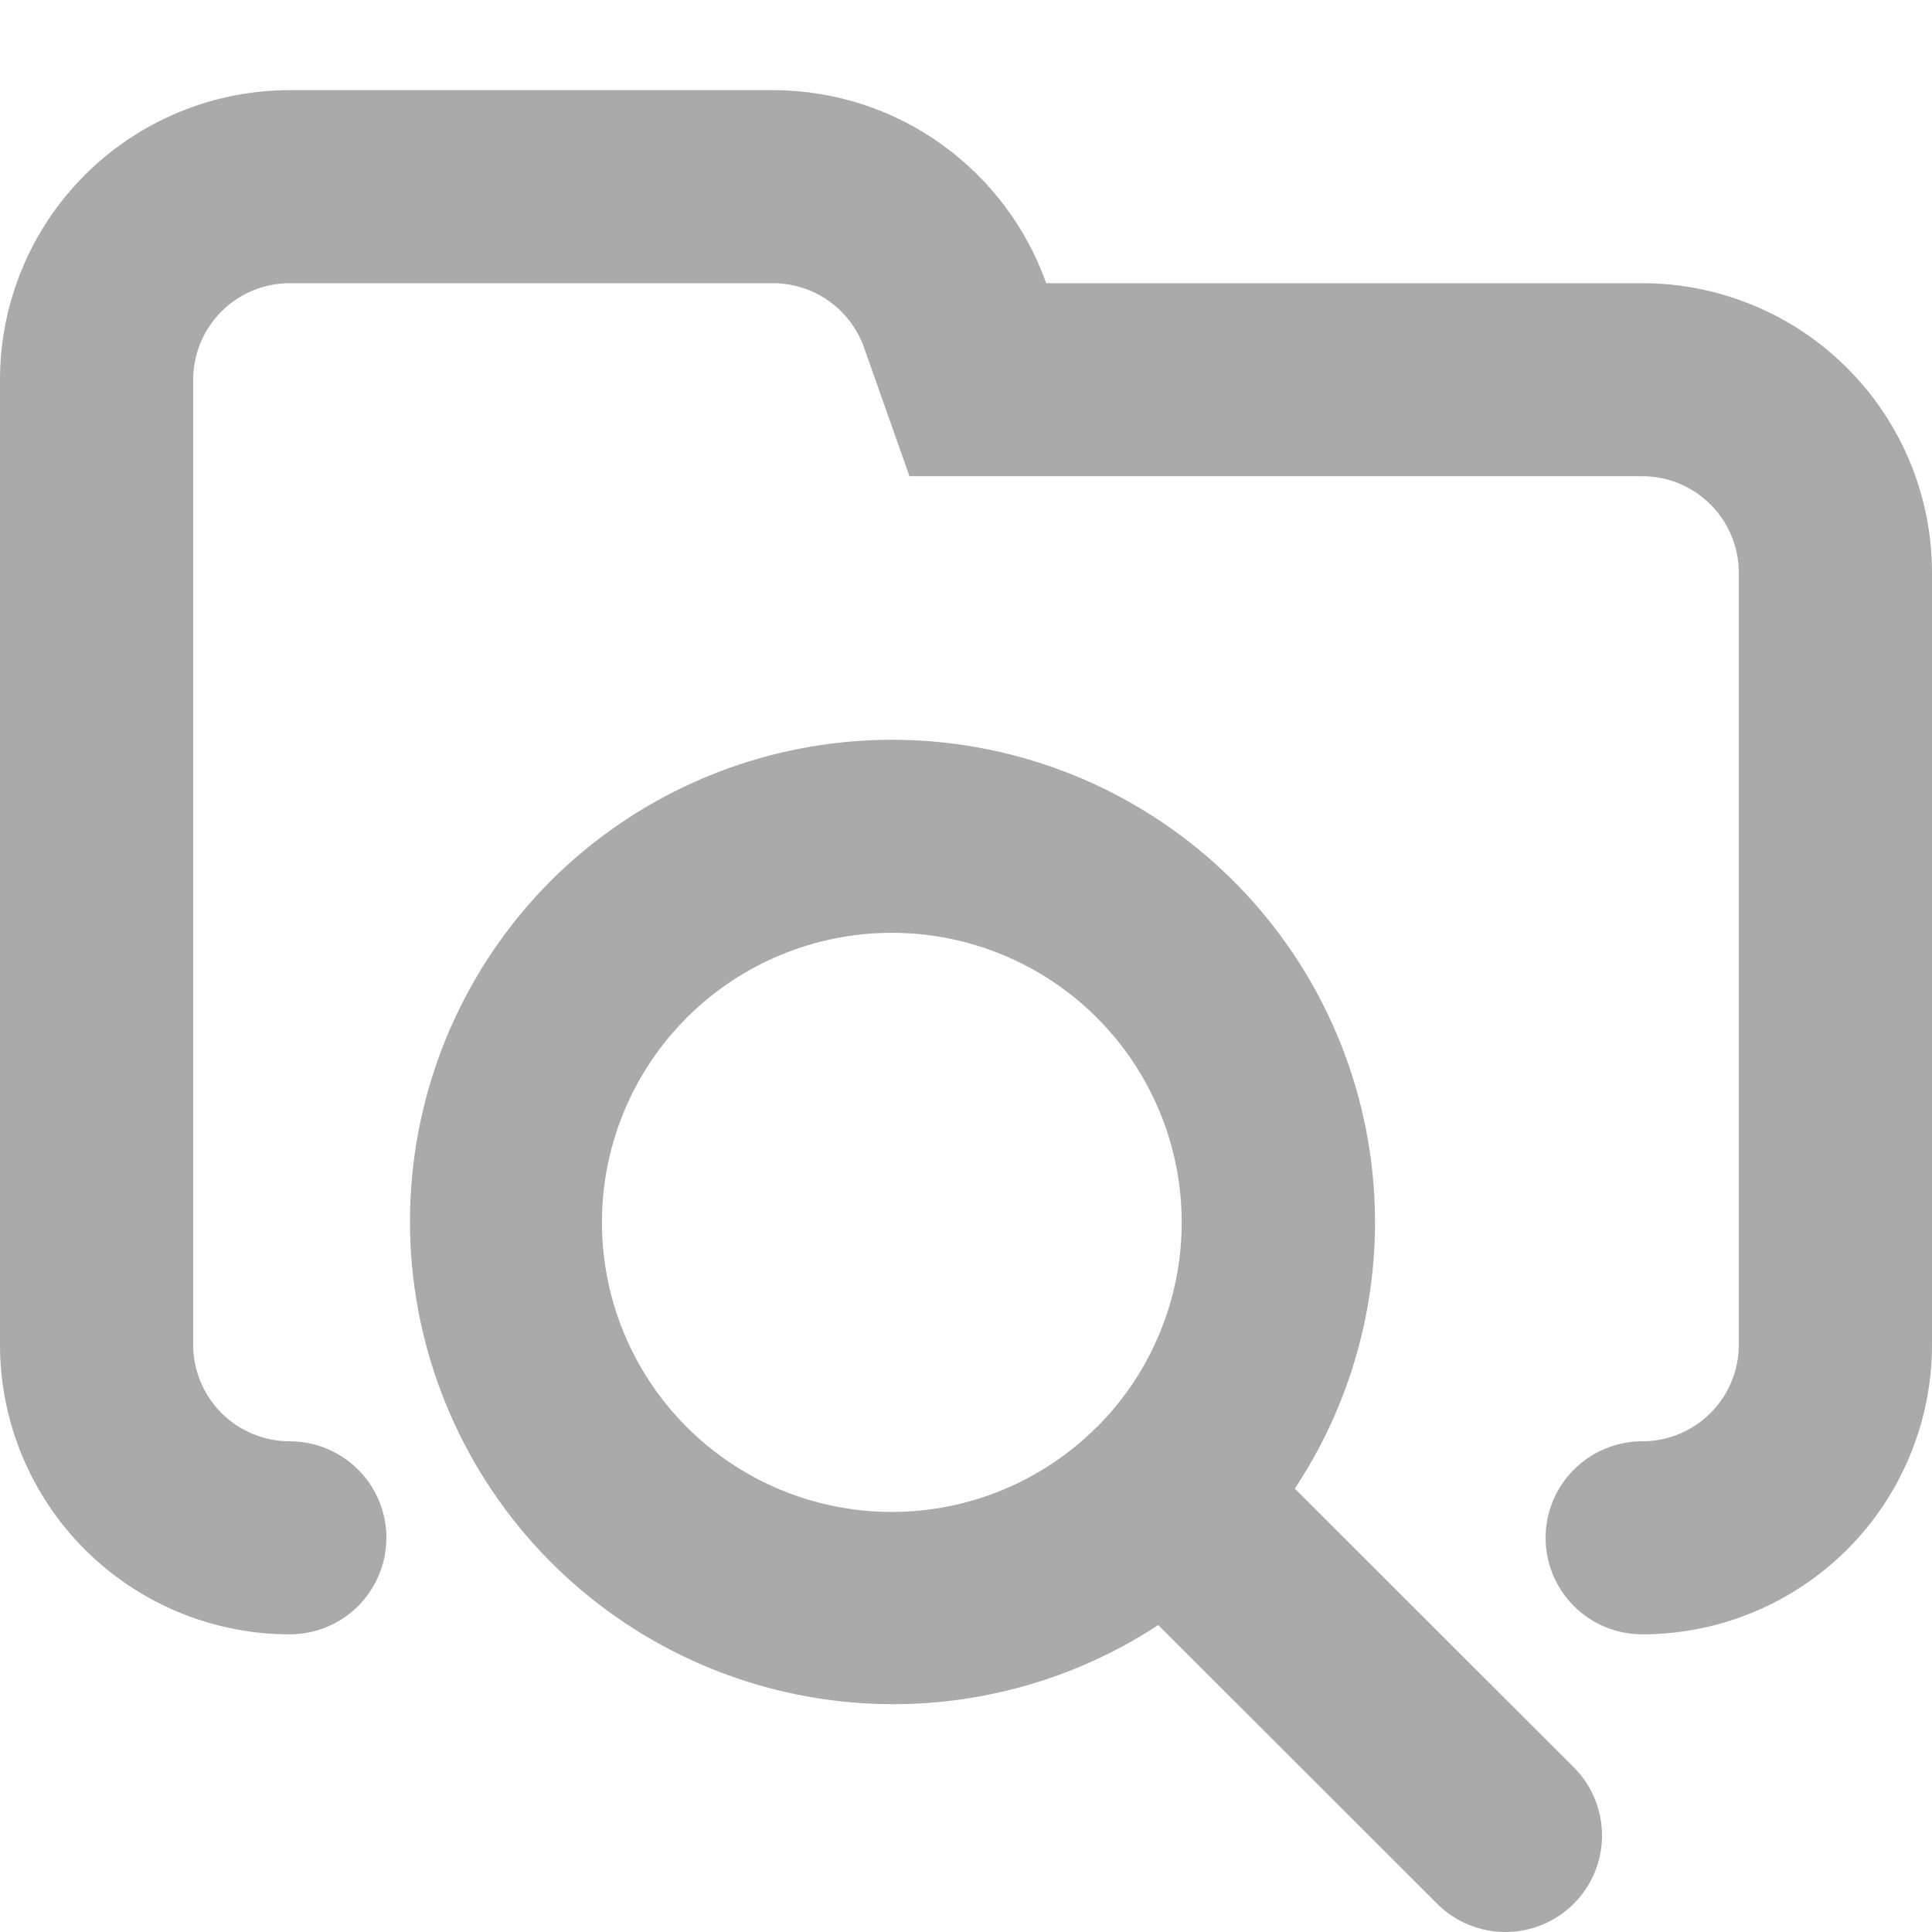
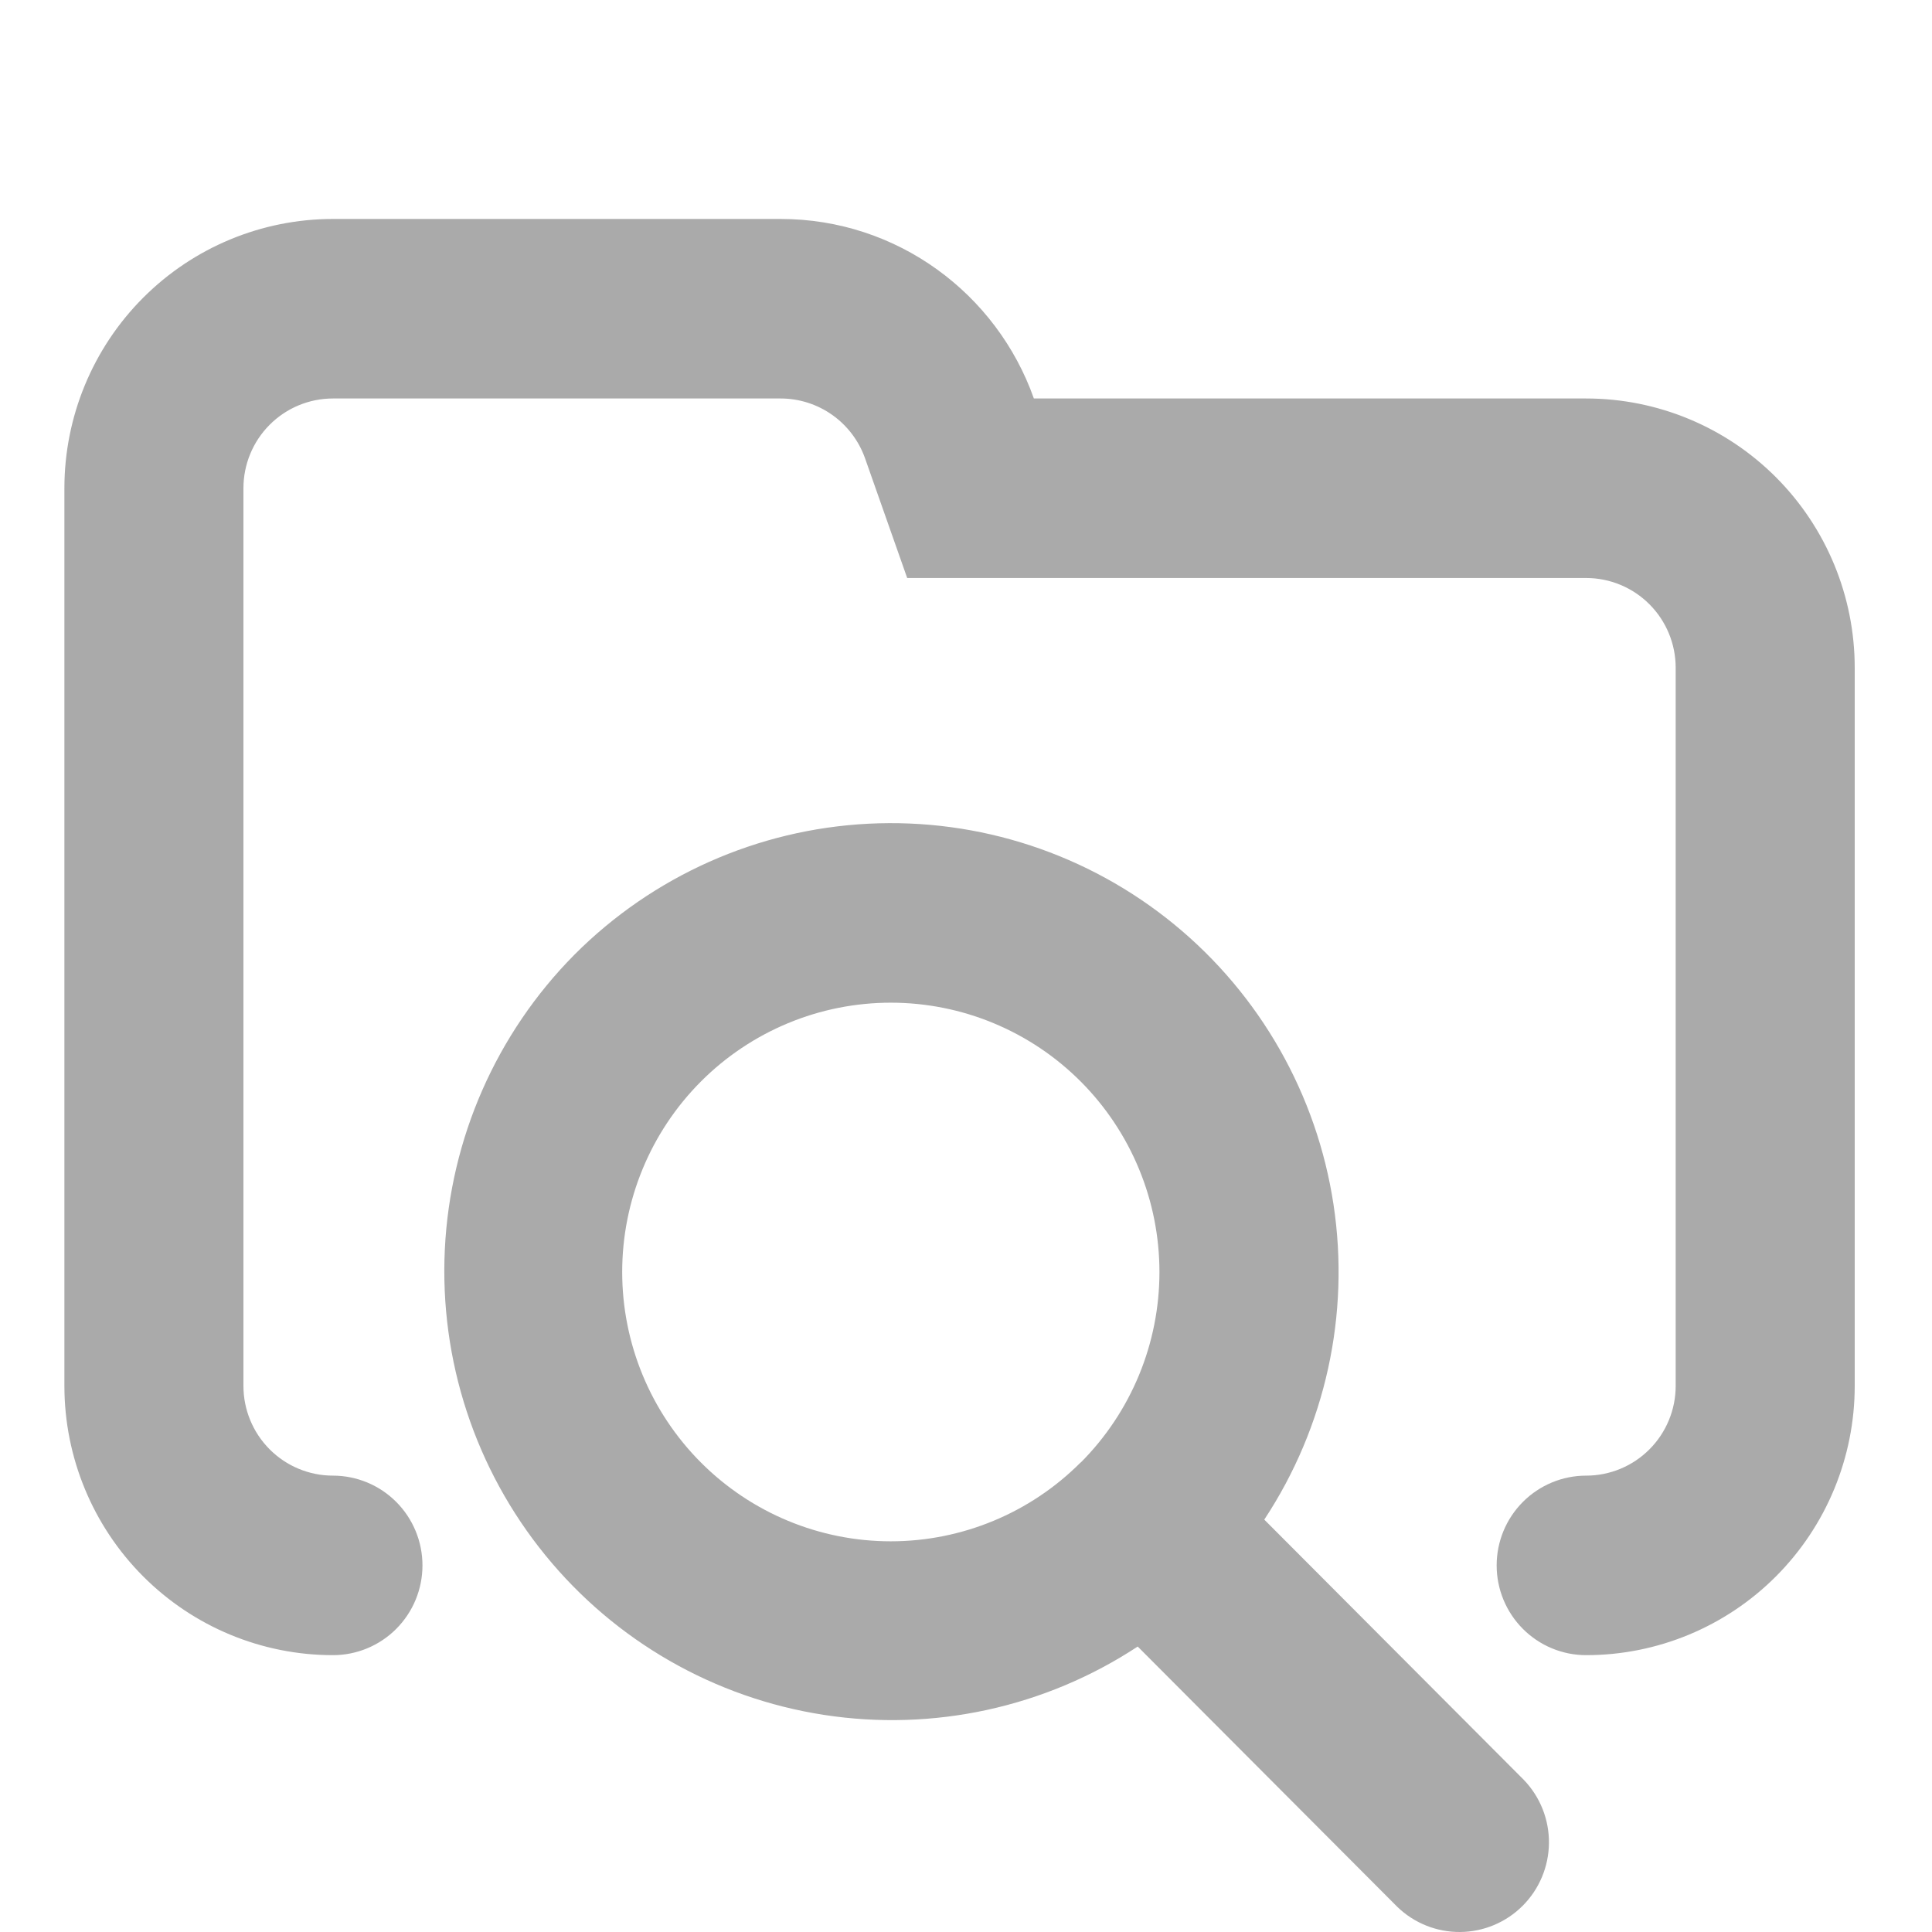
<svg xmlns="http://www.w3.org/2000/svg" width="150" height="150" viewBox="0 0 150 150" fill="none">
-   <path d="M127.5 126.89C125.511 126.89 123.603 126.1 122.197 124.695C120.79 123.29 120 121.384 120 119.397C120 117.409 120.79 115.503 122.197 114.098C123.603 112.693 125.511 111.903 127.5 111.903C129.489 111.903 131.397 111.114 132.803 109.709C134.21 108.304 135 106.398 135 104.41V44.465C135 42.478 134.21 40.572 132.803 39.167C131.397 37.762 129.489 36.972 127.5 36.972H70.612L67.08 26.977C66.561 25.516 65.601 24.252 64.333 23.358C63.066 22.464 61.552 21.985 60 21.986H22.5C20.511 21.986 18.603 22.776 17.197 24.181C15.79 25.586 15 27.492 15 29.479V104.41C15 106.398 15.79 108.304 17.197 109.709C18.603 111.114 20.511 111.903 22.5 111.903C24.489 111.903 26.397 112.693 27.803 114.098C29.21 115.503 30 117.409 30 119.397C30 121.384 29.21 123.29 27.803 124.695C26.397 126.1 24.489 126.89 22.5 126.89C16.533 126.89 10.81 124.521 6.59 120.306C2.371 116.09 0 110.372 0 104.41L0 29.479C0 23.517 2.371 17.8 6.59 13.584C10.81 9.368 16.533 7 22.5 7L60 7C69.795 7 78.127 13.257 81.225 21.986H127.5C133.467 21.986 139.19 24.355 143.41 28.57C147.629 32.786 150 38.504 150 44.465V104.41C150 110.372 147.629 116.09 143.41 120.306C139.19 124.521 133.467 126.89 127.5 126.89ZM89.925 126.17C82.17 131.254 72.806 133.287 63.639 131.877C54.472 130.468 46.153 125.716 40.287 118.538C34.421 111.361 31.424 102.267 31.875 93.011C32.325 83.756 36.192 74.996 42.727 68.421C49.298 61.85 58.077 57.952 67.361 57.483C76.646 57.013 85.773 60.006 92.974 65.88C100.175 71.754 104.935 80.091 106.331 89.274C107.727 98.456 105.66 107.83 100.53 115.575L122.28 137.305C123.645 138.719 124.4 140.613 124.381 142.577C124.363 144.542 123.573 146.421 122.181 147.809C120.79 149.197 118.908 149.984 116.942 150C114.975 150.015 113.081 149.259 111.667 147.893L89.925 126.17ZM85.155 110.809C87.245 108.721 88.903 106.243 90.034 103.514C91.165 100.786 91.747 97.862 91.747 94.909C91.747 91.956 91.165 89.032 90.034 86.304C88.903 83.576 87.245 81.097 85.155 79.009C83.065 76.921 80.584 75.264 77.853 74.134C75.122 73.004 72.196 72.423 69.24 72.423C66.284 72.423 63.358 73.004 60.627 74.134C57.896 75.264 55.415 76.921 53.325 79.009C49.105 83.225 46.734 88.943 46.734 94.905C46.734 100.868 49.105 106.586 53.325 110.802C57.545 115.018 63.268 117.387 69.236 117.387C75.204 117.387 80.928 115.018 85.147 110.802L85.155 110.809Z" fill="#AAAAAA" />
+   <path d="M123.15 128.506C121.307 128.506 119.539 127.772 118.236 126.465C116.932 125.158 116.2 123.385 116.2 121.537C116.2 119.688 116.932 117.916 118.236 116.609C119.539 115.302 121.307 114.568 123.15 114.568C124.993 114.568 126.761 113.833 128.064 112.526C129.368 111.219 130.1 109.447 130.1 107.598V51.846C130.1 49.997 129.368 48.225 128.064 46.918C126.761 45.611 124.993 44.876 123.15 44.876H70.434L67.161 35.58C66.68 34.221 65.79 33.045 64.615 32.214C63.441 31.383 62.038 30.937 60.6 30.938H25.85C24.007 30.938 22.239 31.672 20.936 32.979C19.632 34.286 18.9 36.059 18.9 37.907V107.598C18.9 109.447 19.632 111.219 20.936 112.526C22.239 113.833 24.007 114.568 25.85 114.568C27.693 114.568 29.461 115.302 30.764 116.609C32.068 117.916 32.8 119.688 32.8 121.537C32.8 123.385 32.068 125.158 30.764 126.465C29.461 127.772 27.693 128.506 25.85 128.506C20.32 128.506 15.017 126.303 11.107 122.382C7.197 118.461 5 113.143 5 107.598L5 37.907C5 32.362 7.197 27.044 11.107 23.124C15.017 19.203 20.32 17 25.85 17H60.6C69.677 17 77.398 22.819 80.269 30.938H123.15C128.68 30.938 133.983 33.141 137.893 37.062C141.803 40.983 144 46.301 144 51.846V107.598C144 113.143 141.803 118.461 137.893 122.382C133.983 126.303 128.68 128.506 123.15 128.506ZM88.331 127.837C81.144 132.564 72.467 134.455 63.972 133.144C55.477 131.834 47.768 127.414 42.333 120.738C36.897 114.063 34.12 105.605 34.537 96.996C34.955 88.388 38.538 80.241 44.594 74.126C50.683 68.015 58.818 64.389 67.421 63.953C76.025 63.516 84.484 66.299 91.156 71.763C97.829 77.226 102.24 84.98 103.534 93.52C104.827 102.061 102.912 110.778 98.158 117.982L118.313 138.193C119.578 139.508 120.277 141.269 120.26 143.096C120.243 144.924 119.511 146.671 118.221 147.962C116.932 149.254 115.188 149.985 113.366 150C111.544 150.014 109.788 149.311 108.479 148.04L88.331 127.837ZM83.91 113.55C85.847 111.608 87.383 109.302 88.431 106.765C89.48 104.228 90.019 101.508 90.019 98.762C90.019 96.015 89.48 93.296 88.431 90.758C87.383 88.221 85.847 85.915 83.91 83.973C81.974 82.031 79.674 80.491 77.144 79.44C74.613 78.388 71.901 77.848 69.162 77.848C66.424 77.848 63.711 78.388 61.181 79.44C58.65 80.491 56.351 82.031 54.414 83.973C50.504 87.894 48.307 93.213 48.307 98.758C48.307 104.304 50.504 109.622 54.414 113.543C58.325 117.464 63.629 119.667 69.159 119.667C74.689 119.667 79.993 117.464 83.903 113.543L83.91 113.55Z" fill="#AAAAAA" />
</svg>
